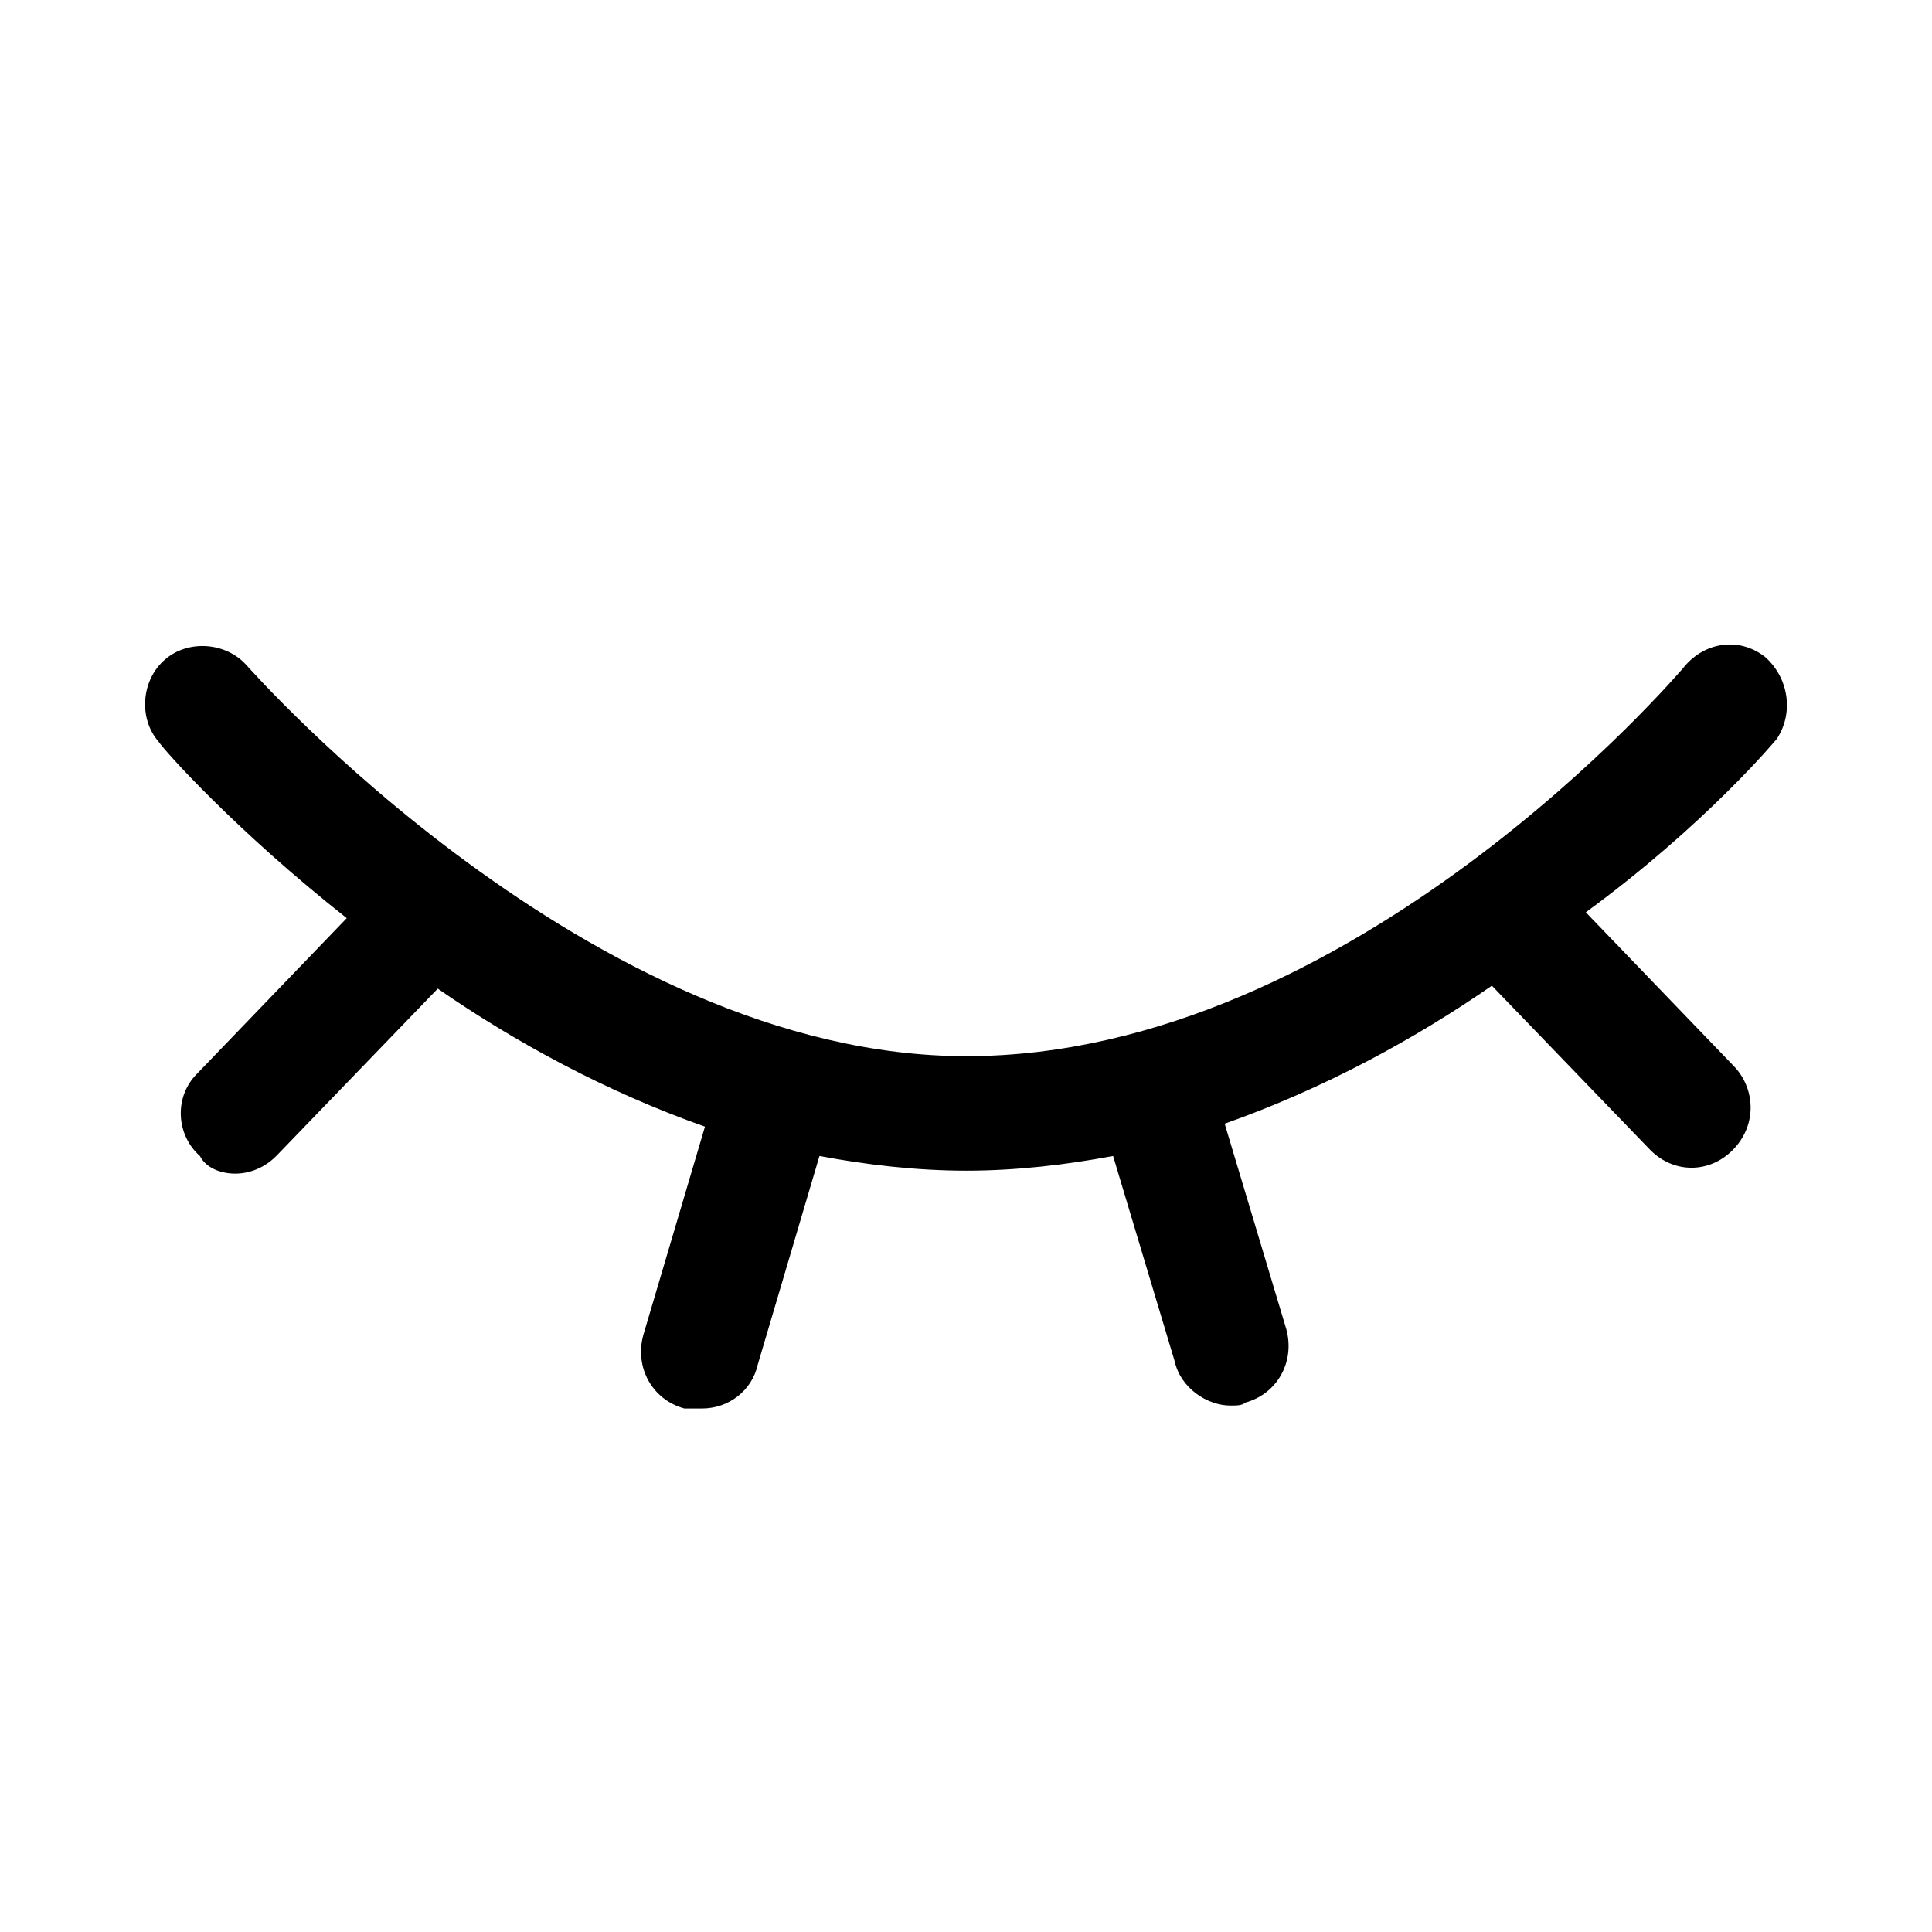
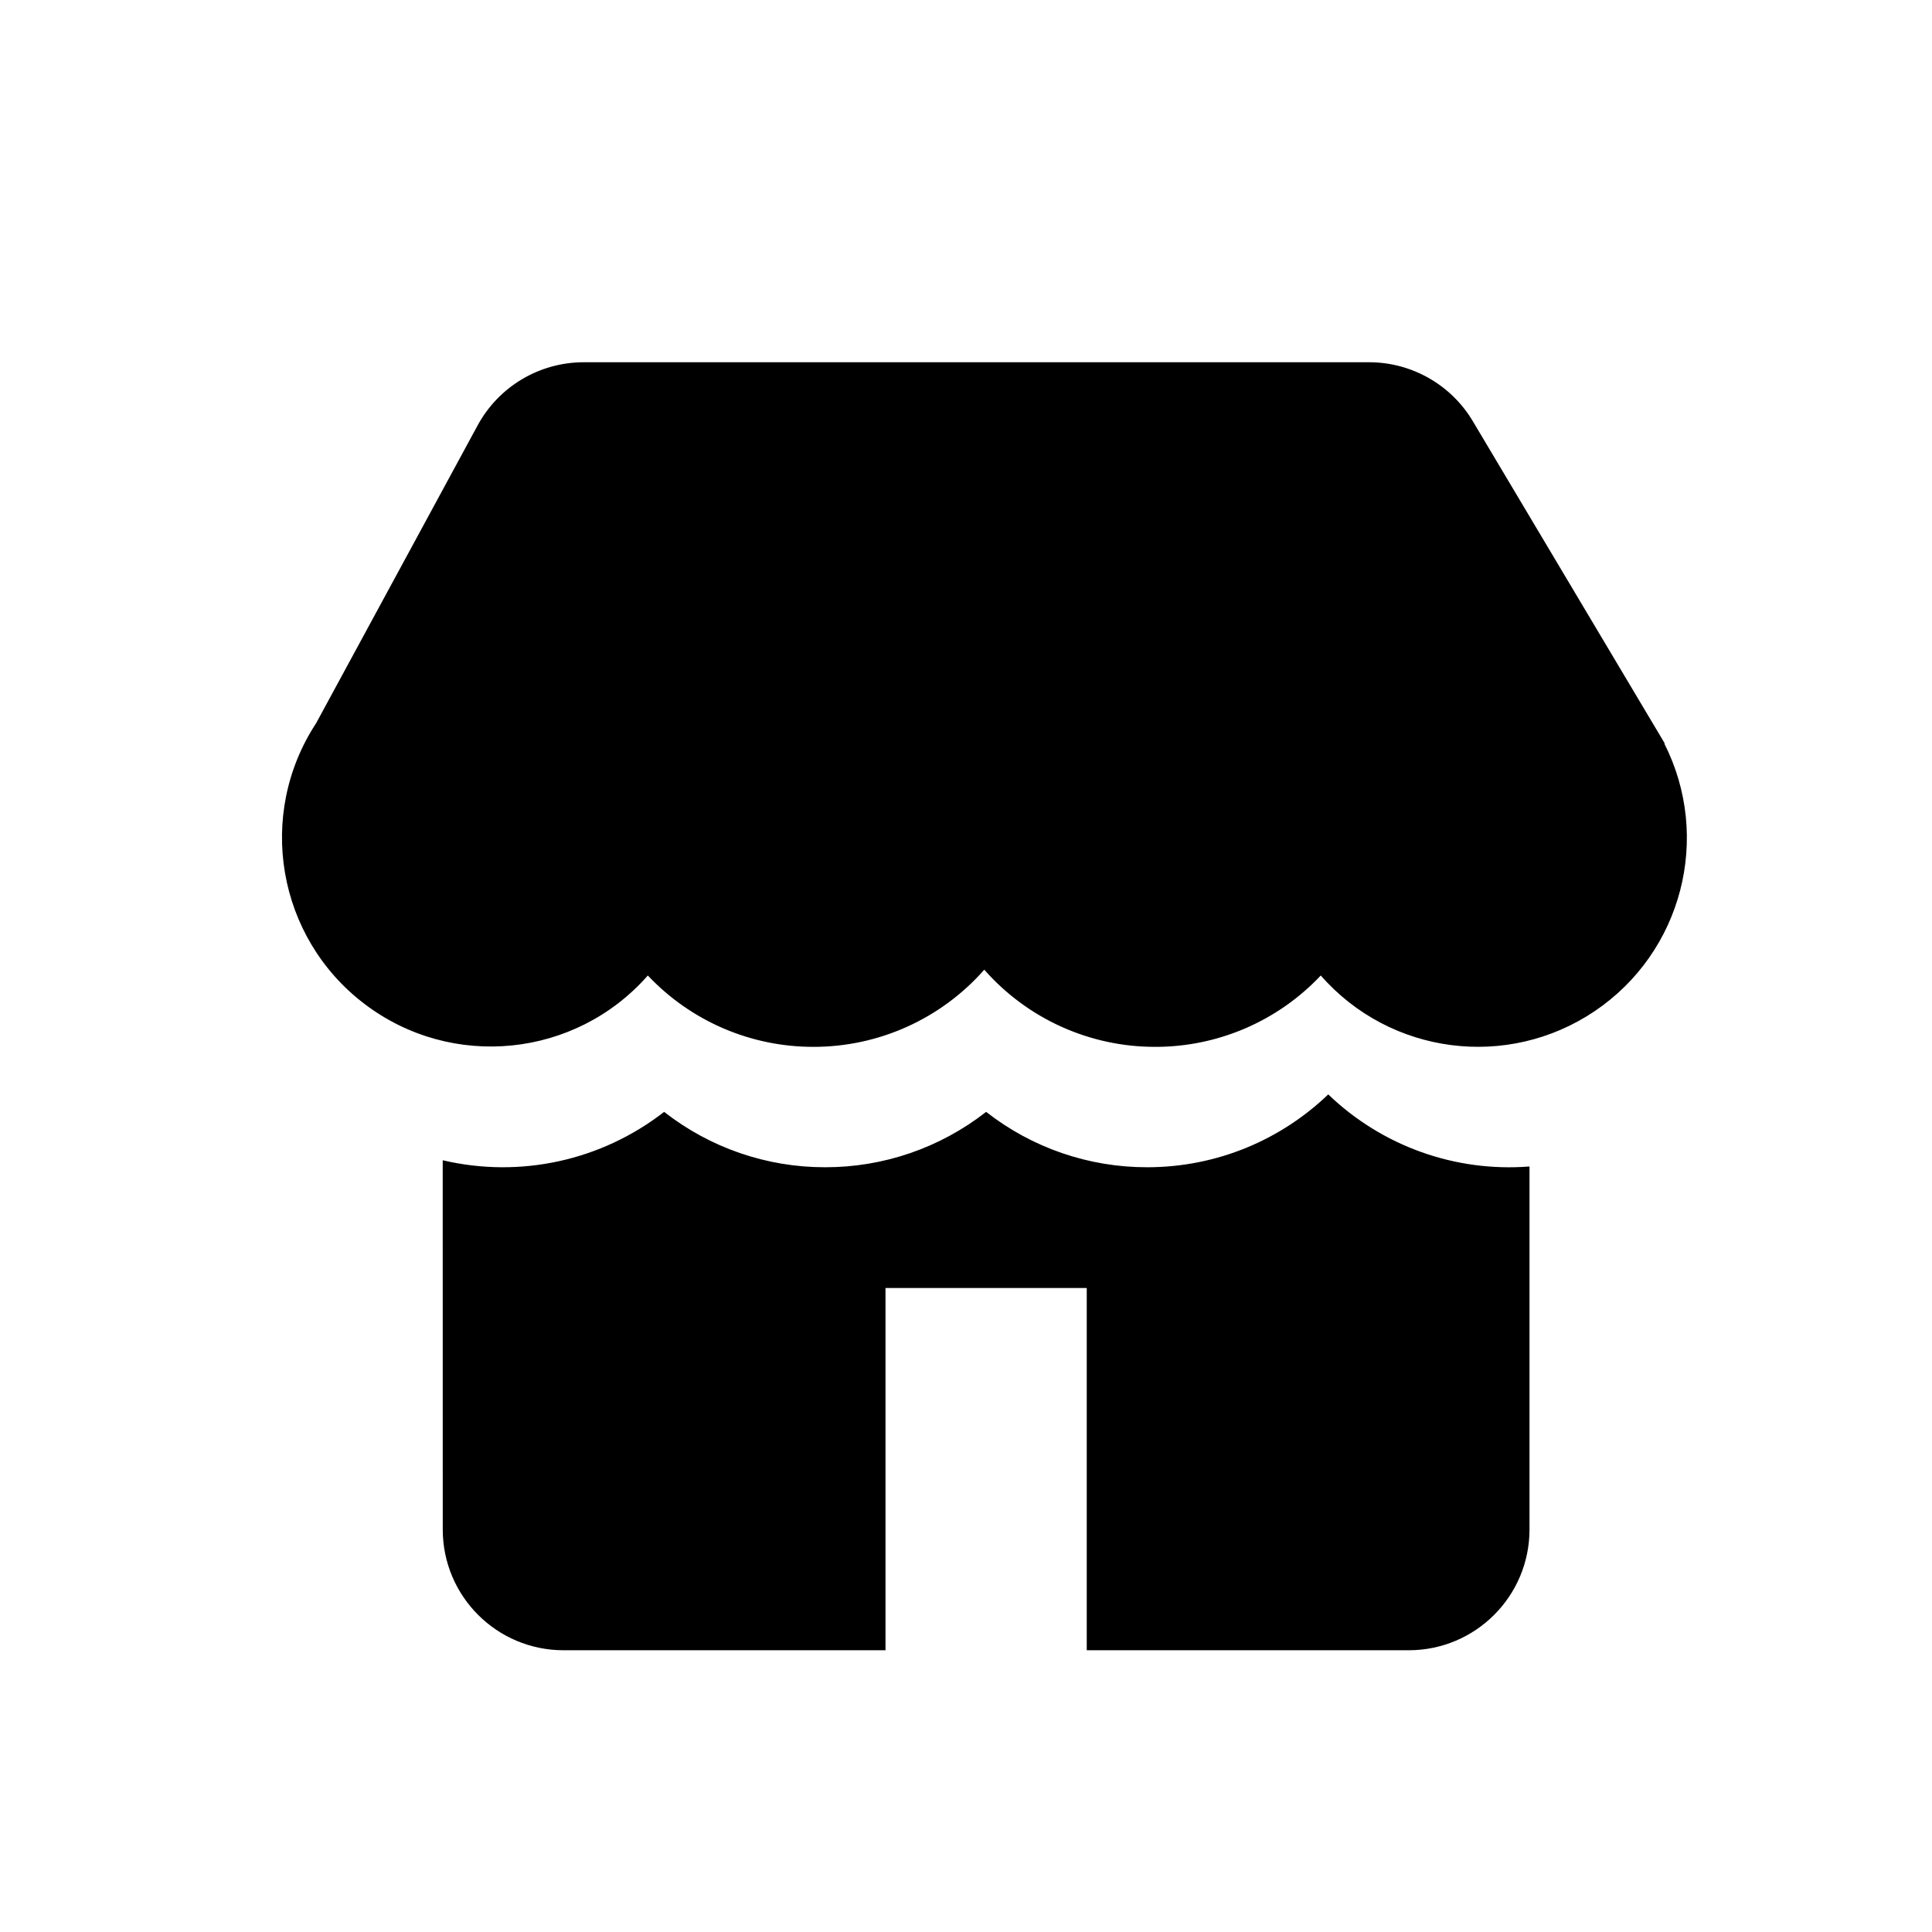
- <svg xmlns="http://www.w3.org/2000/svg" t="1503993826520" class="icon" style="" viewBox="0 0 1024 1024" version="1.1" p-id="7878" width="64" height="64">
+ <svg xmlns="http://www.w3.org/2000/svg" t="1587278241176" class="icon" viewBox="0 0 1024 1024" version="1.1" p-id="8257" width="200" height="200">
  <defs>
    <style type="text/css" />
  </defs>
-   <path d="M941.677 391.71c9.338-14.006 6.225-32.681-6.225-43.575-14.006-10.894-32.681-7.781-43.575 6.225-1.556 1.556-174.301 205.427-379.727 205.427-199.201 0-379.727-205.427-381.284-206.982-10.894-12.451-31.125-14.006-43.575-3.113-12.451 10.894-14.006 31.125-3.113 43.575 3.113 4.668 40.463 46.687 99.6 93.376l-79.37 82.482c-12.451 12.451-10.894 32.681 1.556 43.575 3.113 6.225 10.894 9.338 18.675 9.338 7.781 0 15.562-3.113 21.787-9.338l85.594-88.706c40.463 28.013 88.706 54.47 141.619 73.144L340.959 707.632c-4.668 17.119 4.669 34.238 21.787 38.906h9.338c14.006 0 26.457-9.338 29.568-23.344l32.681-110.495c24.9 4.668 51.357 7.781 77.813 7.781s52.913-3.113 77.813-7.781l32.681 108.938c3.113 14.006 17.119 23.344 29.569 23.344 3.113 0 6.225 0 7.781-1.556 17.119-4.669 26.457-21.787 21.788-38.906l-32.681-108.938c52.913-18.675 101.157-45.132 141.619-73.144l84.038 87.151c6.225 6.225 14.006 9.338 21.787 9.338 7.781 0 15.562-3.113 21.787-9.338 12.451-12.451 12.451-31.125 1.556-43.575l-79.37-82.482c63.808-46.688 101.159-91.82 101.159-91.82z" p-id="7879" />
+   <path d="M704 580.053a138.197 138.197 0 0 0 106.667 38.208V810.667a64 64 0 0 1-64 64l-170.667-0.021V682.667h-106.667v191.979L298.667 874.667a64 64 0 0 1-64-64l-0.021-195.712a139.051 139.051 0 0 0 117.355-25.643 138.069 138.069 0 0 0 85.333 29.355 138.069 138.069 0 0 0 85.333-29.355 138.069 138.069 0 0 0 85.333 29.355c37.269 0 71.104-14.72 96-38.613zM725.653 192a64 64 0 0 1 54.976 31.253l101.76 170.837-0.277-0.021a110.72 110.72 0 0 1-182.08 122.965 120.299 120.299 0 0 1-87.765 37.824 120.469 120.469 0 0 1-90.581-40.896 120.469 120.469 0 0 1-90.56 40.896 120.427 120.427 0 0 1-87.765-37.824 110.72 110.72 0 0 1-175.787-133.76l85.568-157.781A64 64 0 0 1 309.397 192h416.256z" p-id="8258" />
</svg>
